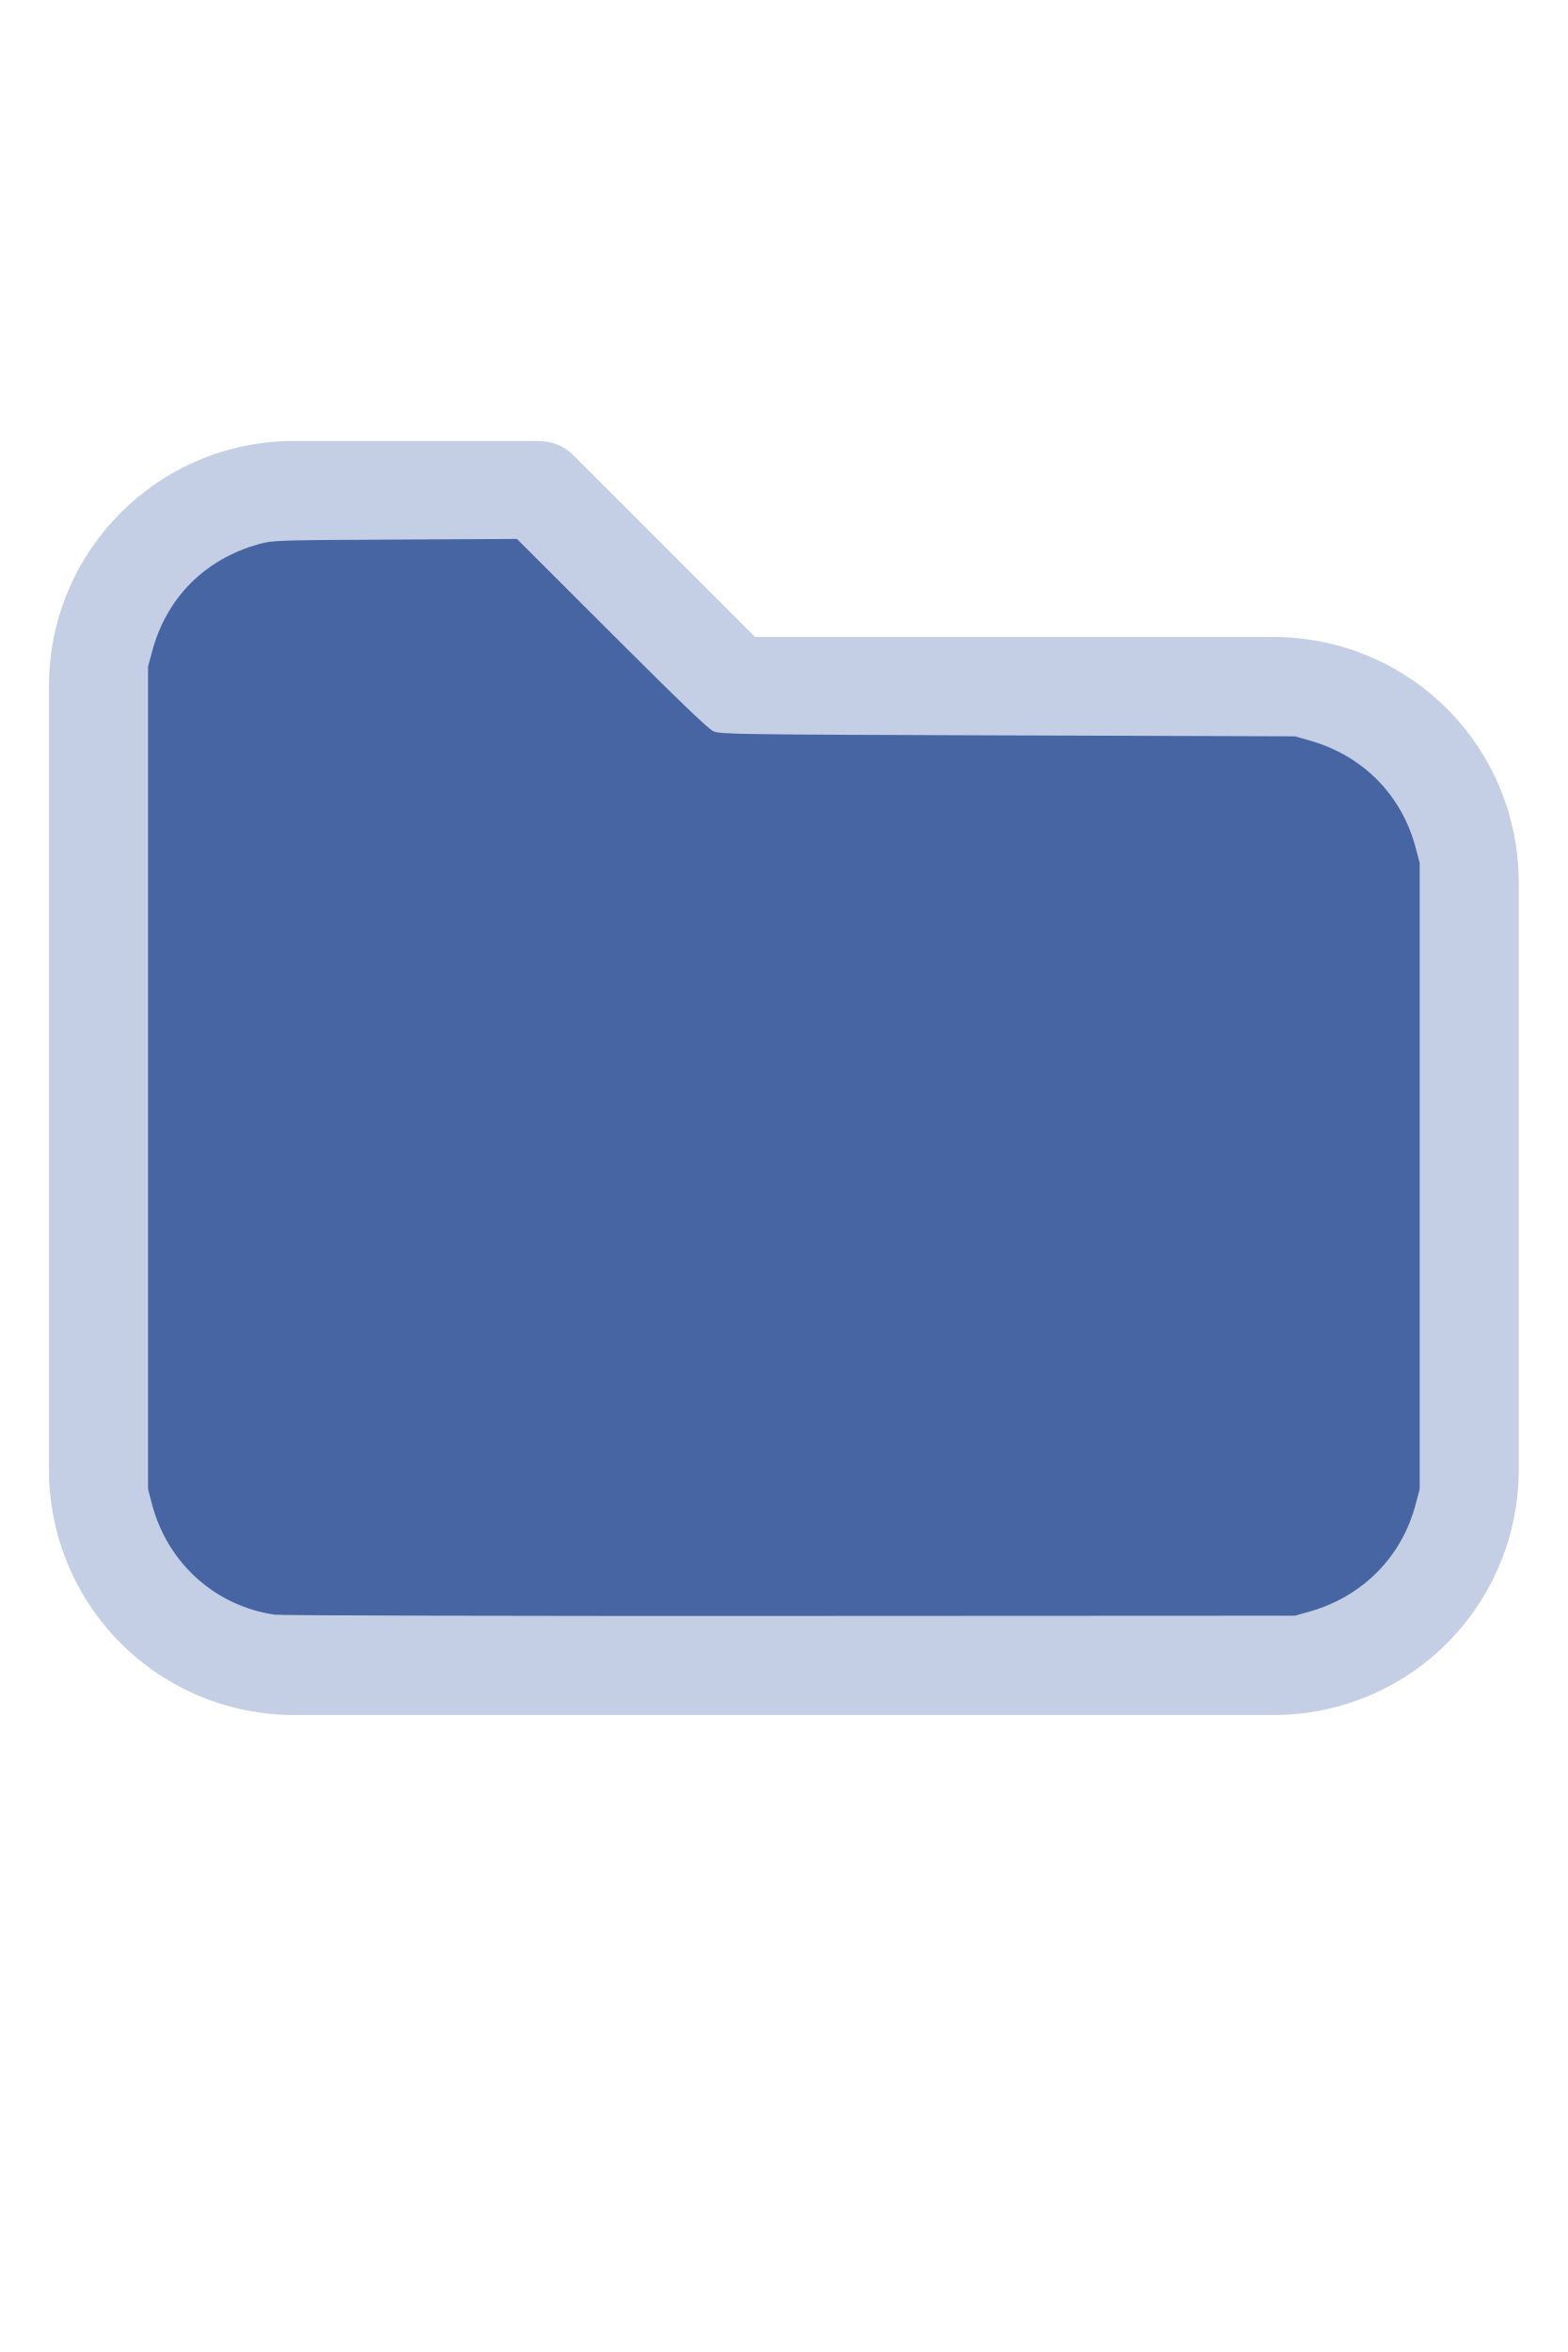
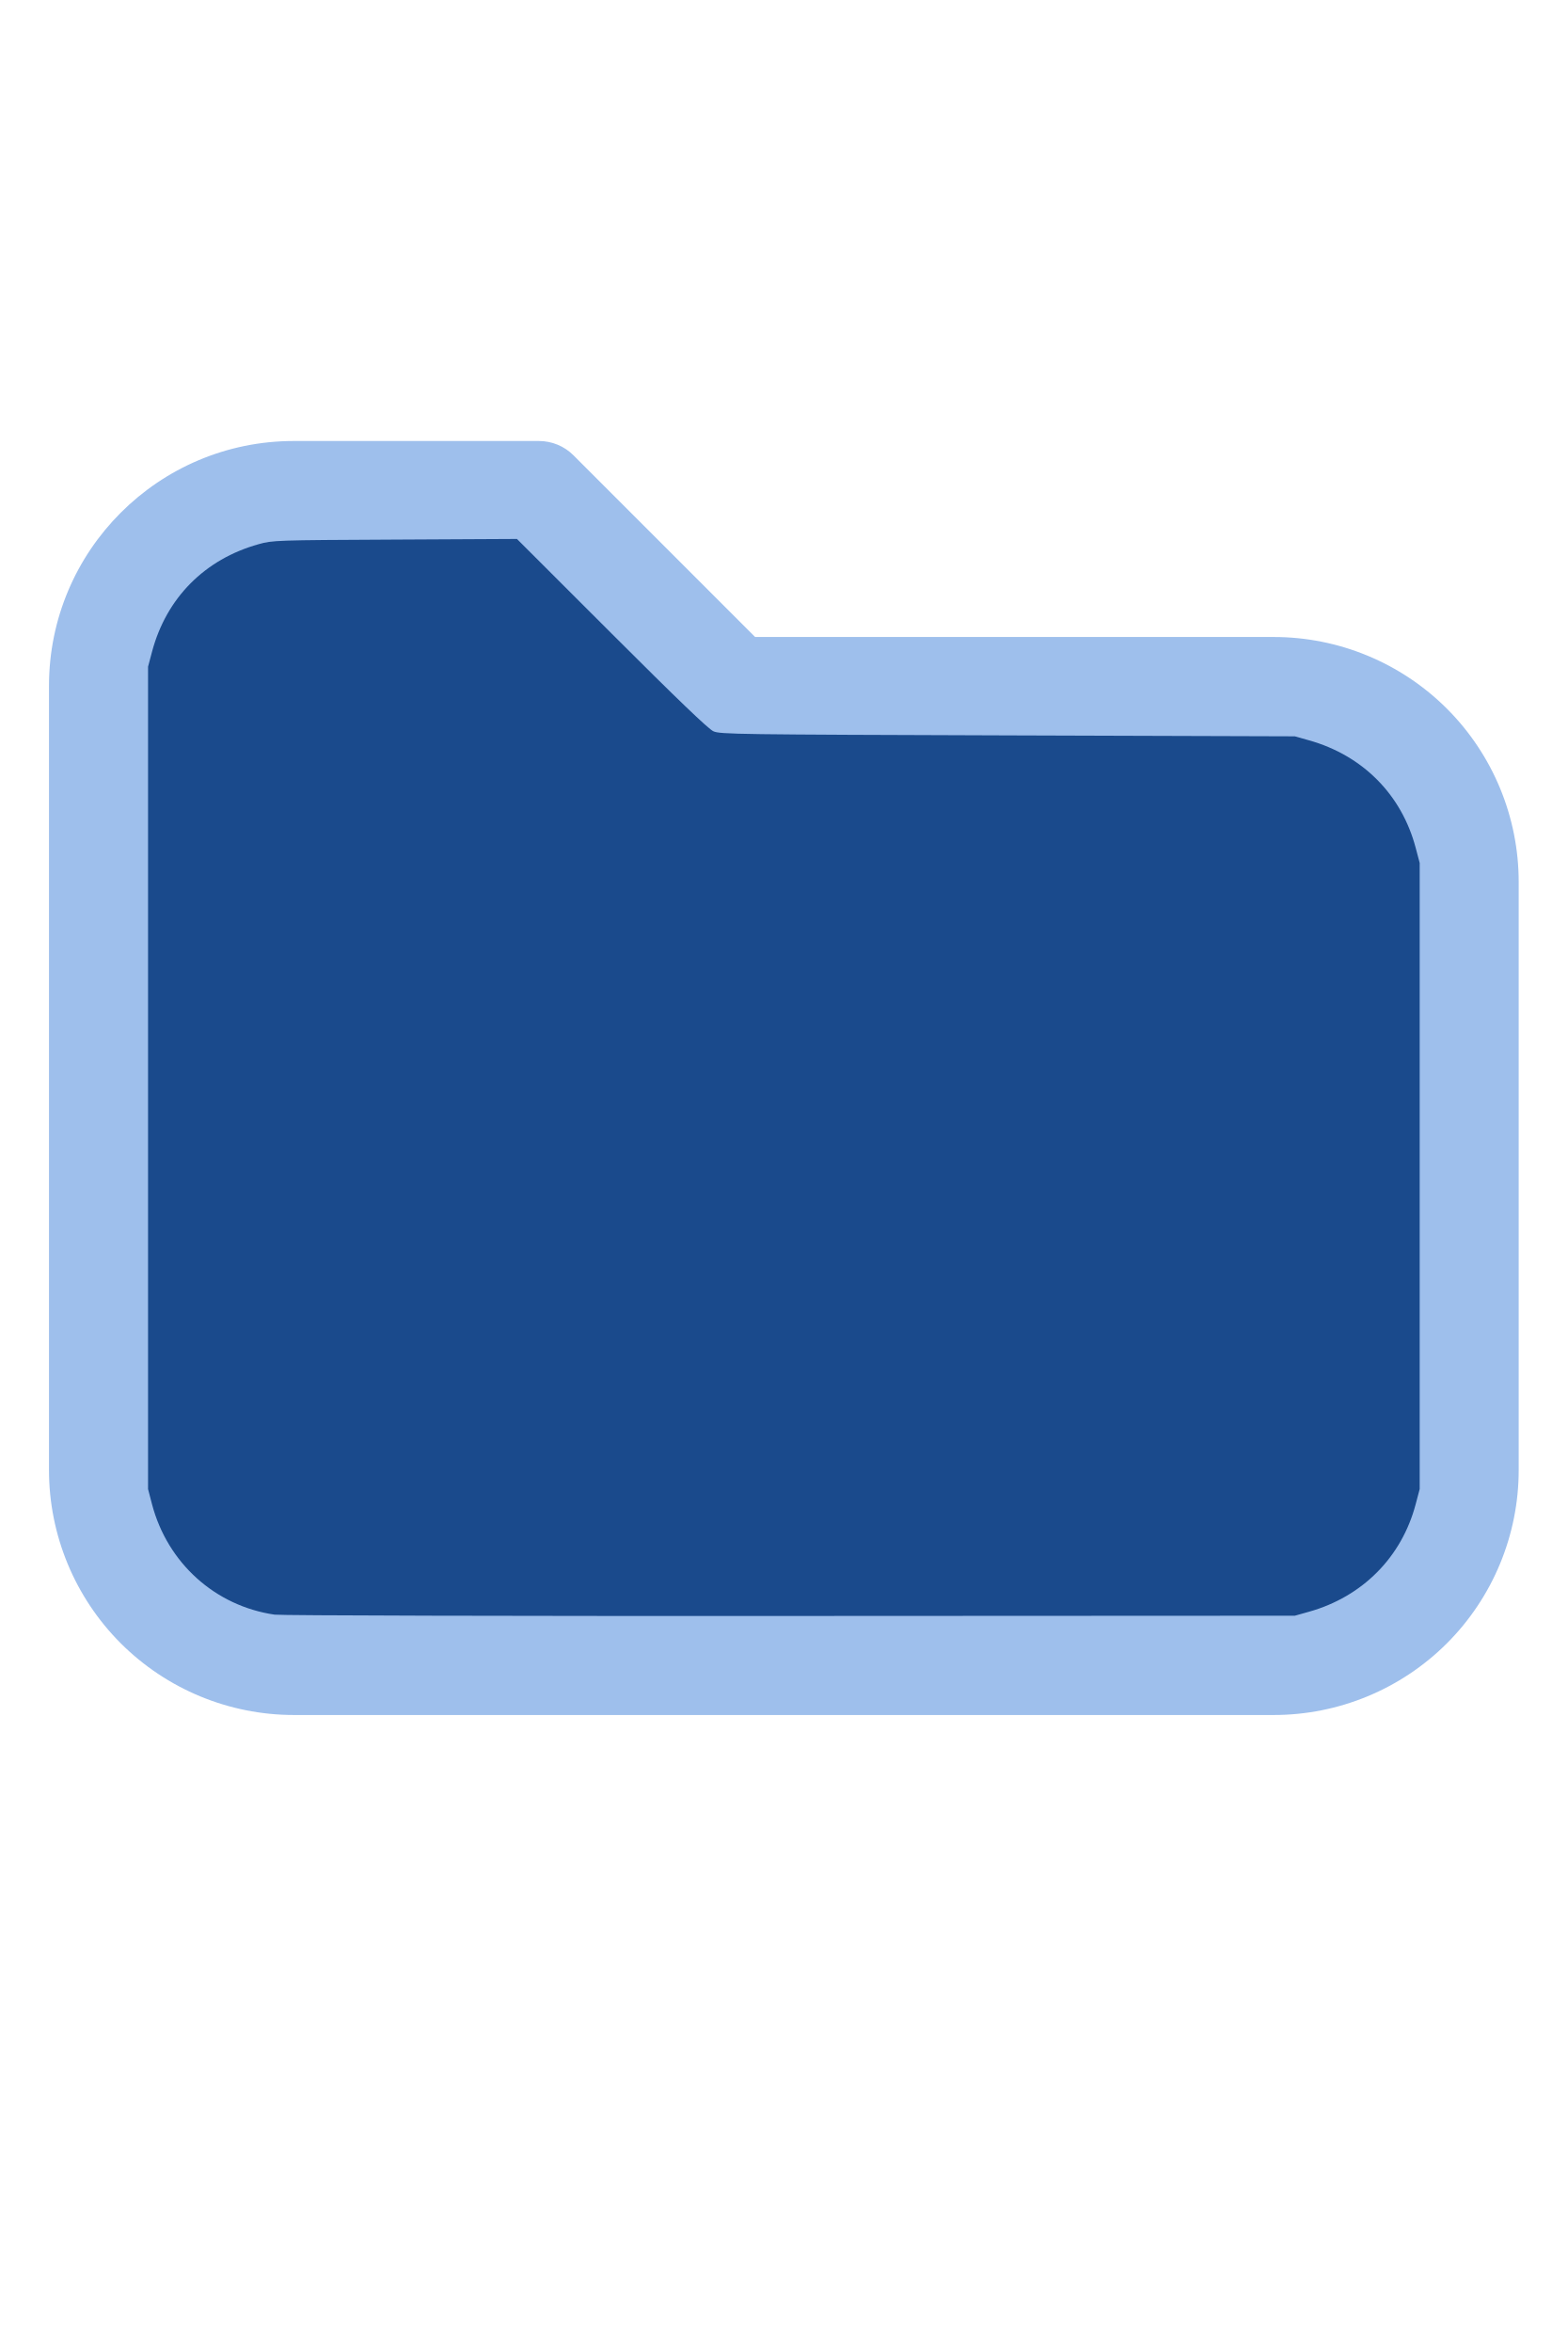
<svg xmlns="http://www.w3.org/2000/svg" version="1.1" width="16" height="24" viewBox="0 0 32 32" xml:space="preserve">
-   <g style="fill:#C4CFE5;">
+   <g style="fill:#9EBFEC;">
    <path d="M1,5.998l-0,16.002c-0,1.326 0.527,2.598 1.464,3.536c0.938,0.937 2.21,1.464 3.536,1.464c5.322,0 14.678,-0 20,0c1.326,0 2.598,-0.527 3.536,-1.464c0.937,-0.938 1.464,-2.21 1.464,-3.536c0,-3.486 0,-8.514 0,-12c0,-1.326 -0.527,-2.598 -1.464,-3.536c-0.938,-0.937 -2.21,-1.464 -3.536,-1.464c-0,0 -10.586,0 -10.586,0c0,-0 -3.707,-3.707 -3.707,-3.707c-0.187,-0.188 -0.442,-0.293 -0.707,-0.293l-5.002,0c-2.76,0 -4.998,2.238 -4.998,4.998Zm2,-0l-0,16.002c-0,0.796 0.316,1.559 0.879,2.121c0.562,0.563 1.325,0.879 2.121,0.879l20,0c0.796,0 1.559,-0.316 2.121,-0.879c0.563,-0.562 0.879,-1.325 0.879,-2.121c0,-3.486 0,-8.514 0,-12c0,-0.796 -0.316,-1.559 -0.879,-2.121c-0.562,-0.563 -1.325,-0.879 -2.121,-0.879c-7.738,0 -11,0 -11,0c-0.265,0 -0.52,-0.105 -0.707,-0.293c-0,0 -3.707,-3.707 -3.707,-3.707c-0,0 -4.588,0 -4.588,0c-1.656,0 -2.998,1.342 -2.998,2.998Z" />
  </g>
-   <g style="fill:#4665A2;stroke-width:0;">
+   <g style="fill:#1A4A8C;stroke-width:0;">
    <path d="M 5.606,24.952 C 4.392,24.775 3.42,23.9 3.103,22.699 L 3.022,22.389 V 13.998 5.606 L 3.104,5.298 C 3.396,4.203 4.18,3.412 5.279,3.106 5.565,3.026 5.615,3.024 8.061,3.012 l 2.491,-0.013 1.932,1.93 c 1.344,1.343 1.976,1.95 2.078,1.995 0.137,0.062 0.474,0.066 6.007,0.084 l 5.861,0.019 0.291,0.082 c 1.095,0.308 1.89,1.109 2.176,2.193 l 0.082,0.309 V 16 22.389 l -0.082,0.309 c -0.284,1.079 -1.086,1.888 -2.176,2.194 l -0.291,0.082 -10.303,0.005 c -5.7,0.003 -10.4,-0.009 -10.521,-0.027 z" />
  </g>
</svg>
